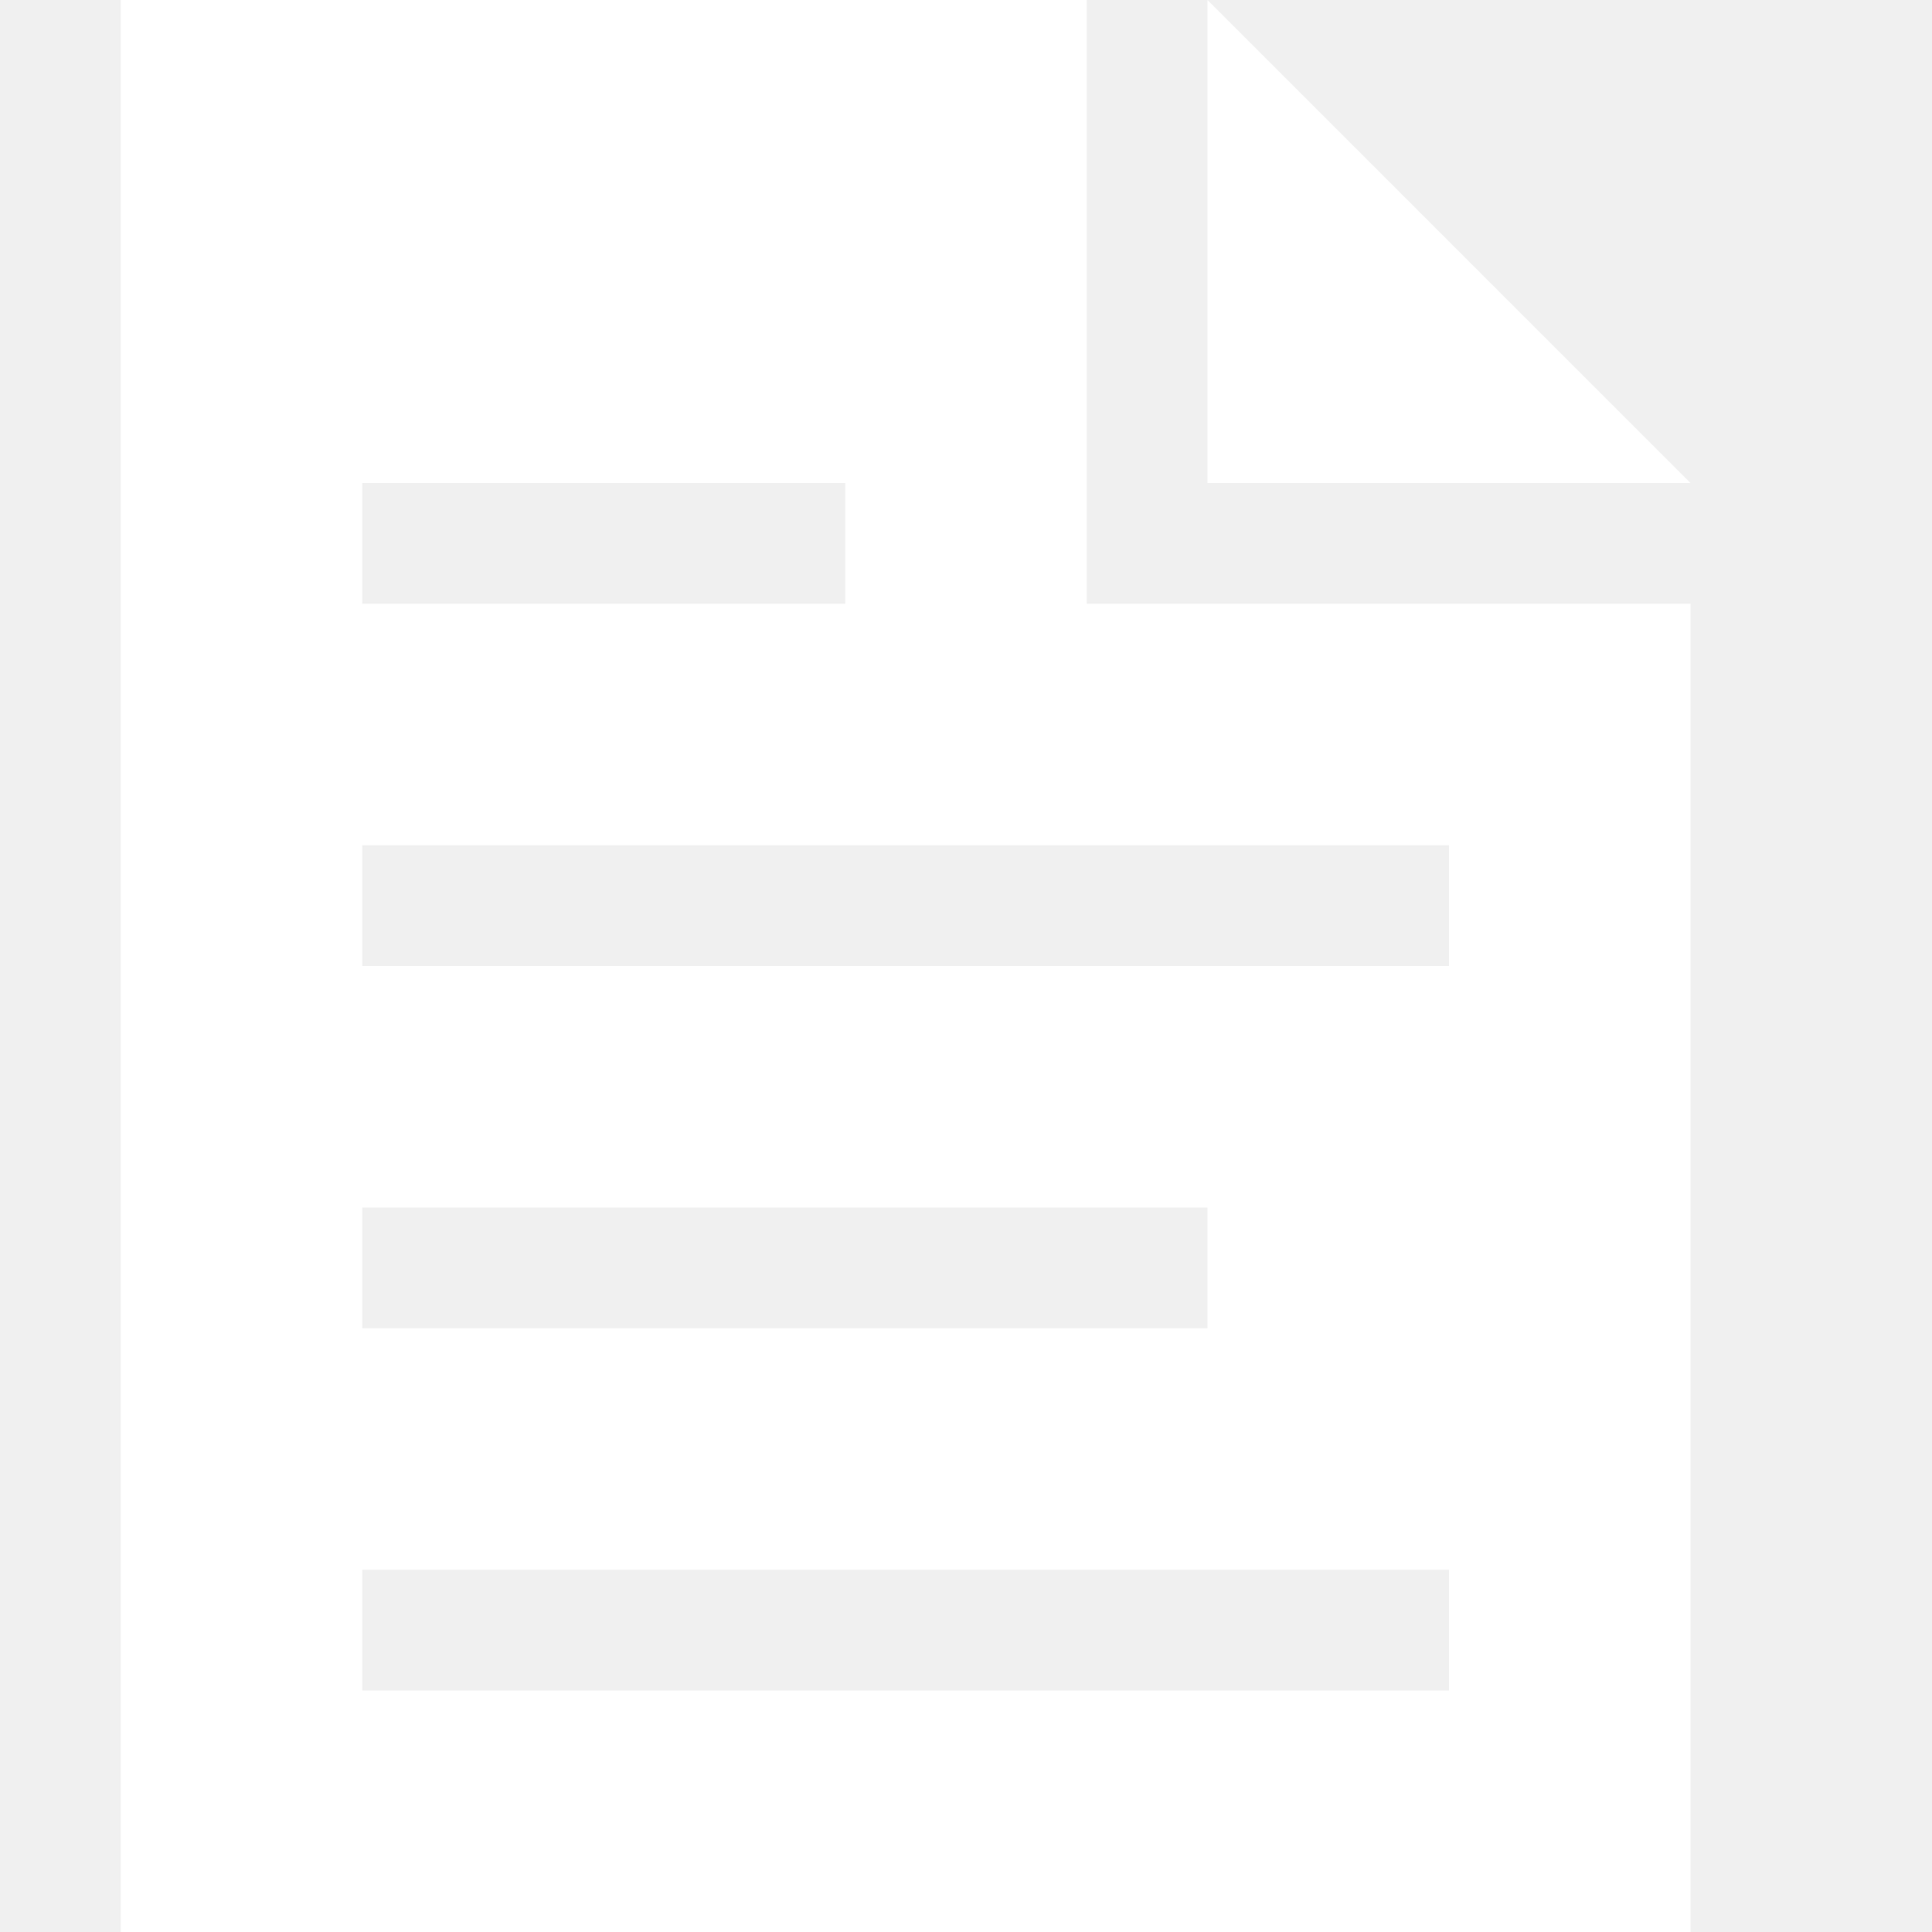
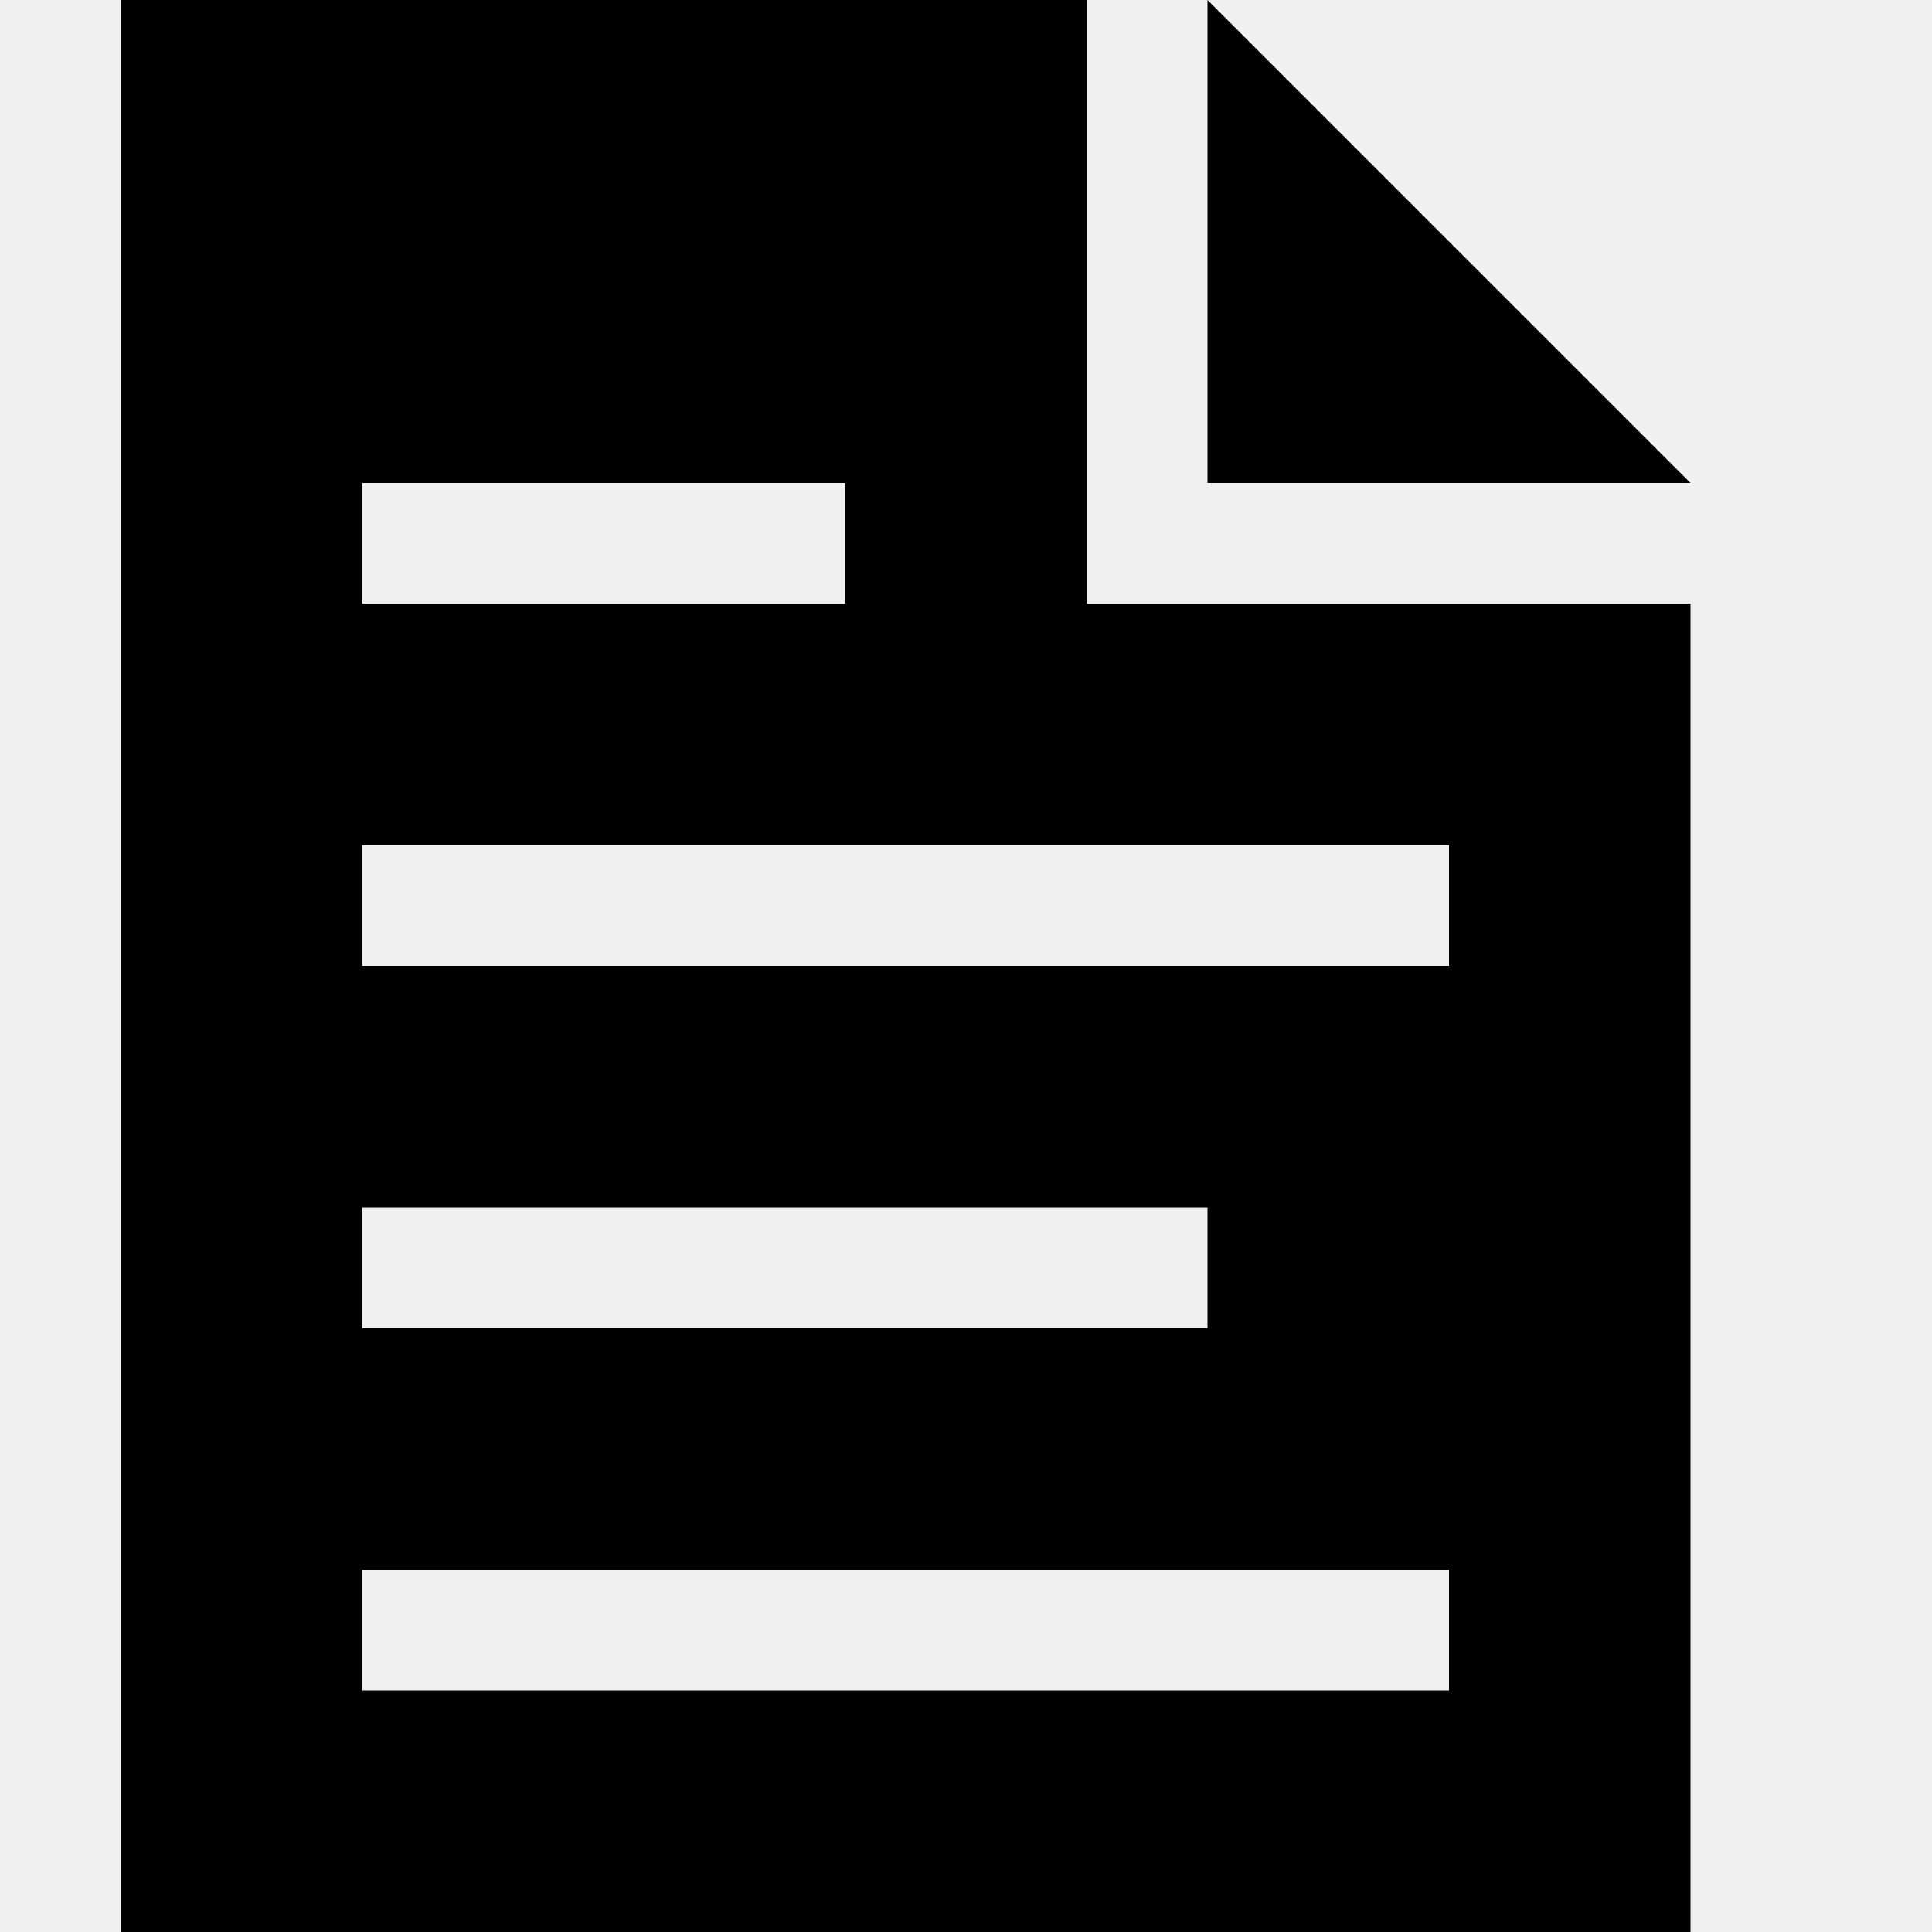
<svg xmlns="http://www.w3.org/2000/svg" class="iconic iconic-document" width="128" height="128" viewBox="0 0 128 128">
-   <style>
-     path { fill: white; }
-   </style>
  <g class="iconic-metadata">
    </g>
  <defs>
    <clipPath id="iconic-size-lg-document-clip-0">
      <path d="M70 28v-28h-70v128h98v-100h-28zm-58 30h60v4h-60v-4zm0 36h68v4h-68v-4zm74 22h-74v-4h74v4zm0-36h-74v-4h74v4zm0-36h-74v-4h74v4z" />
    </clipPath>
    <clipPath id="iconic-size-md-document-clip-0">
      <path d="M17 8v-8h-17v32h25v-24h-8zm-14 7h15v1h-15v-1zm0 8h17v1h-17v-1zm19 5h-19v-1h19v1zm0-8h-19v-1h19v1zm0-8h-19v-1h19v1z" />
    </clipPath>
    <clipPath id="iconic-size-sm-document-clip-0">
      <path d="M8 0h-8v16h13v-11h-5v-5zm-6 4h4v1h-4v-1zm0 6h7v1h-7v-1zm9 4h-9v-1h9v1zm0-7v1h-9v-1h9z" />
    </clipPath>
  </defs>
  <g class="iconic-document-lg iconic-container iconic-lg" data-width="98" data-height="128" display="none" transform="translate(15)">
    <path clip-path="url(#iconic-size-lg-document-clip-0)" d="M96.5 128h-95c-.828 0-1.5-.672-1.5-1.5v-125c0-.828.672-1.5 1.5-1.5h95c.828 0 1.5.672 1.5 1.5v125c0 .828-.672 1.5-1.5 1.5z" class="iconic-document-page iconic-property-fill" />
    <path class="iconic-document-flap iconic-property-fill" d="M98 24l-24-24v24z" />
  </g>
  <g class="iconic-document-md iconic-container iconic-md" data-width="25" data-height="32" display="none" transform="scale(4) translate(3)">
    <path clip-path="url(#iconic-size-md-document-clip-0)" d="M24.5 32h-24c-.276 0-.5-.224-.5-.5v-31c0-.276.224-.5.5-.5h24c.276 0 .5.224.5.5v31c0 .276-.224.5-.5.5z" class="iconic-document-page iconic-property-fill" />
    <path class="iconic-document-flap iconic-property-fill" d="M25 7l-7-7v7z" />
  </g>
  <g class="iconic-document-sm iconic-container iconic-sm" data-width="13" data-height="16" display="inline" transform="scale(8) translate(1)">
    <path clip-path="url(#iconic-size-sm-document-clip-0)" class="iconic-document-page iconic-property-fill" d="M0 0h13v16h-13z" />
    <path class="iconic-document-flap iconic-property-fill" d="M13 4l-4-4v4z" />
  </g>
</svg>
